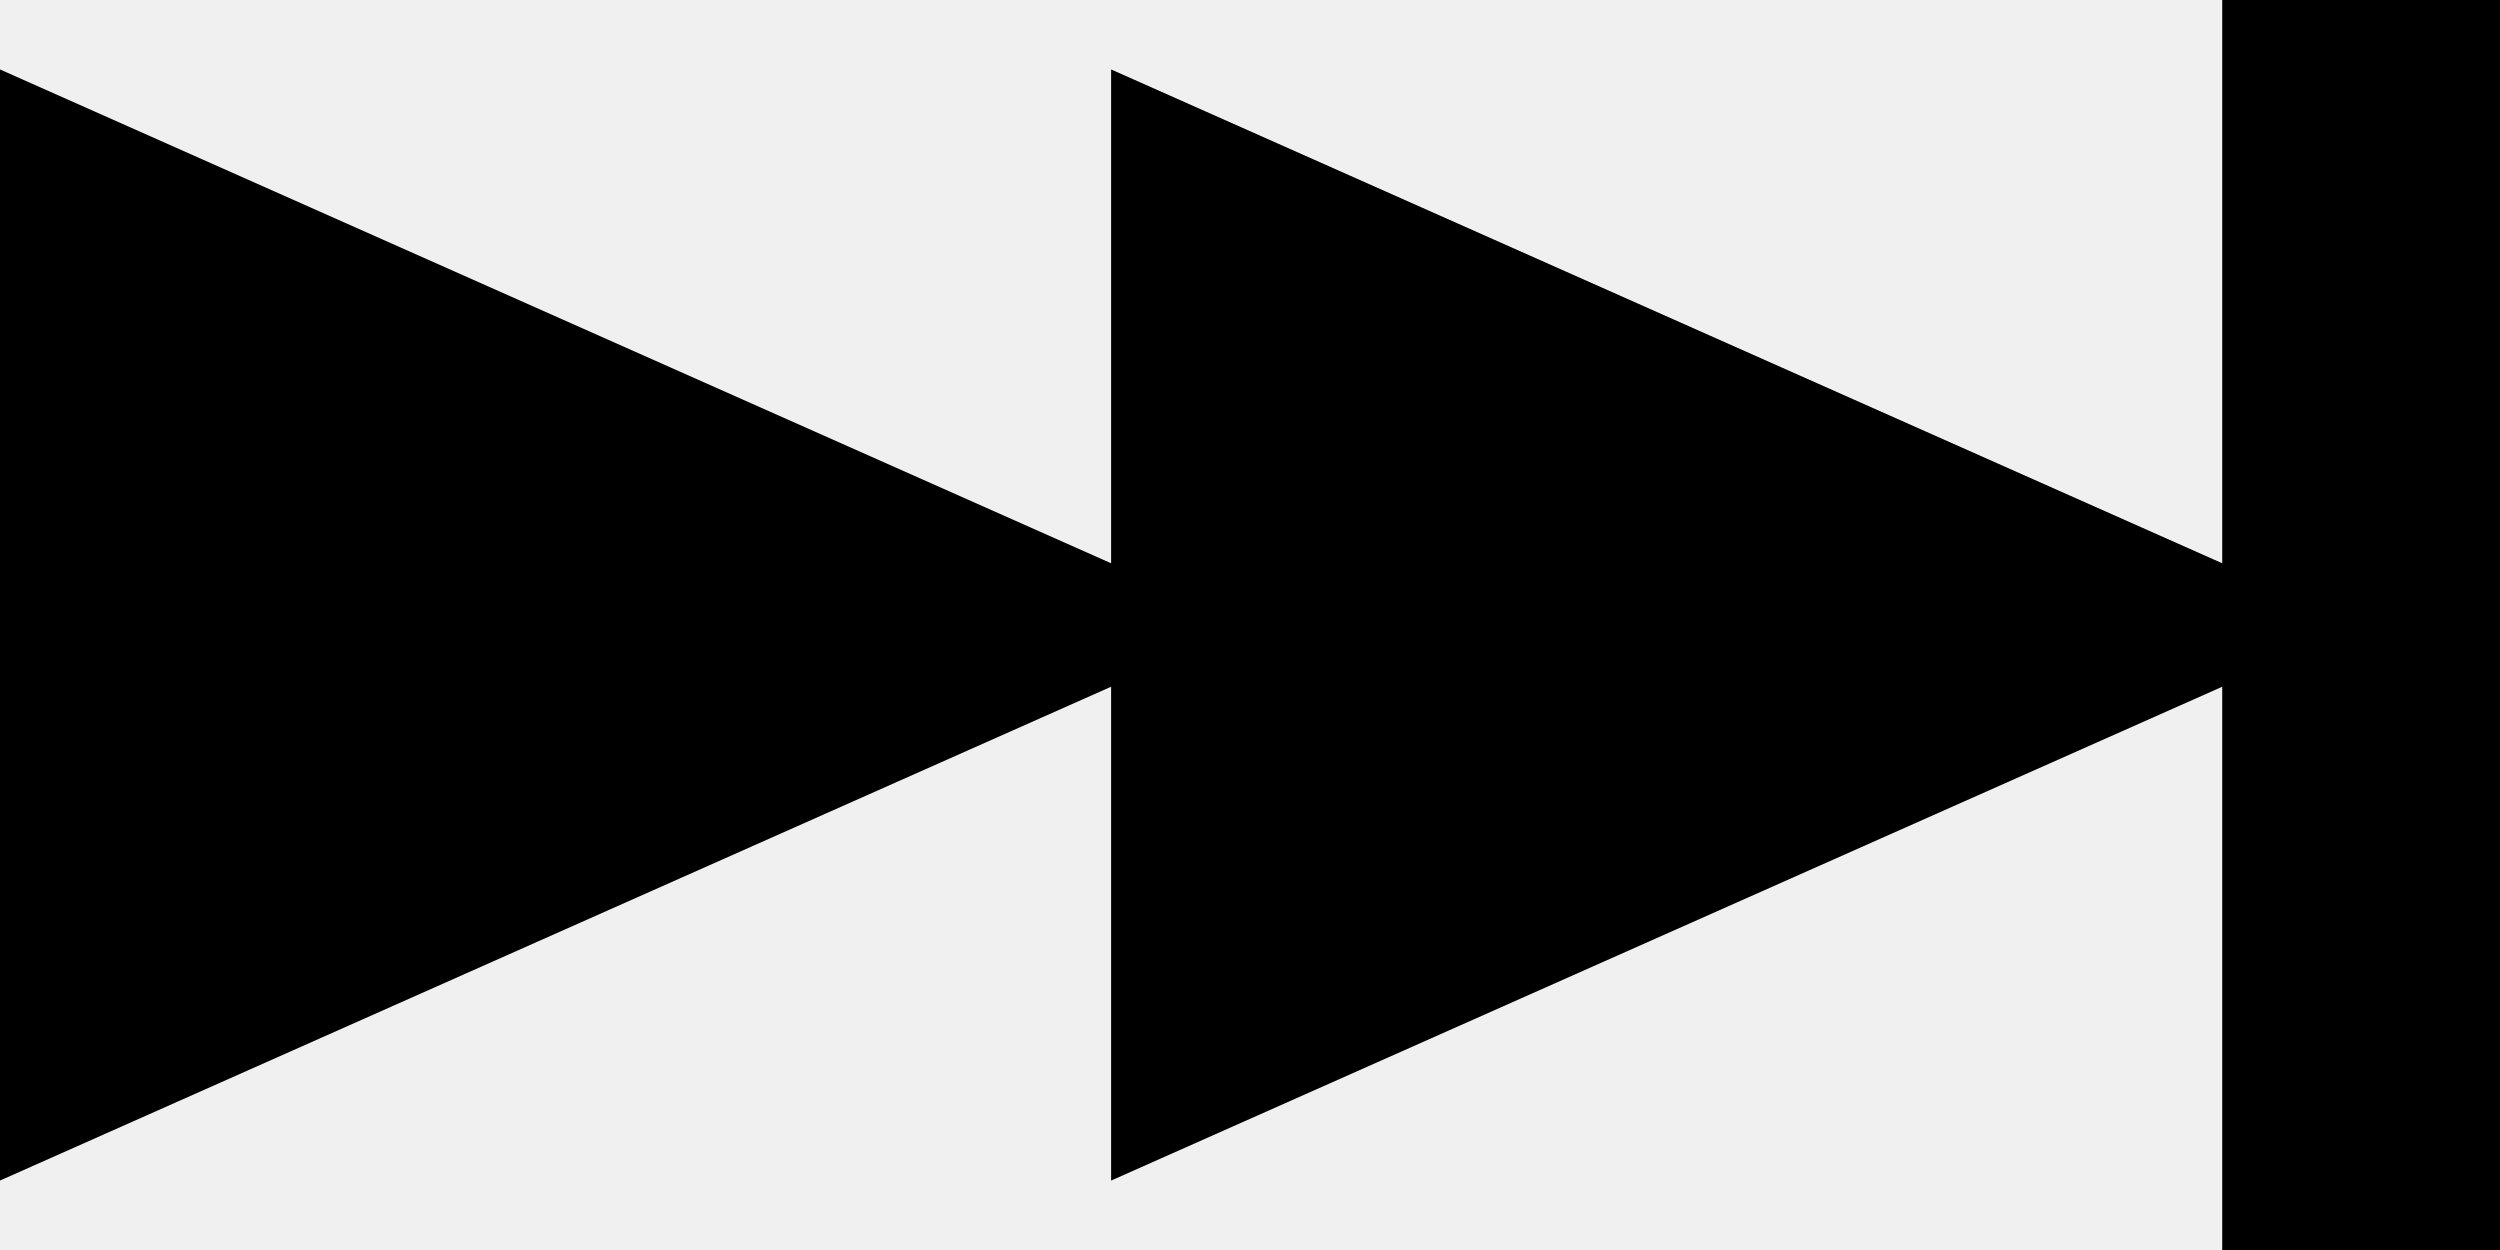
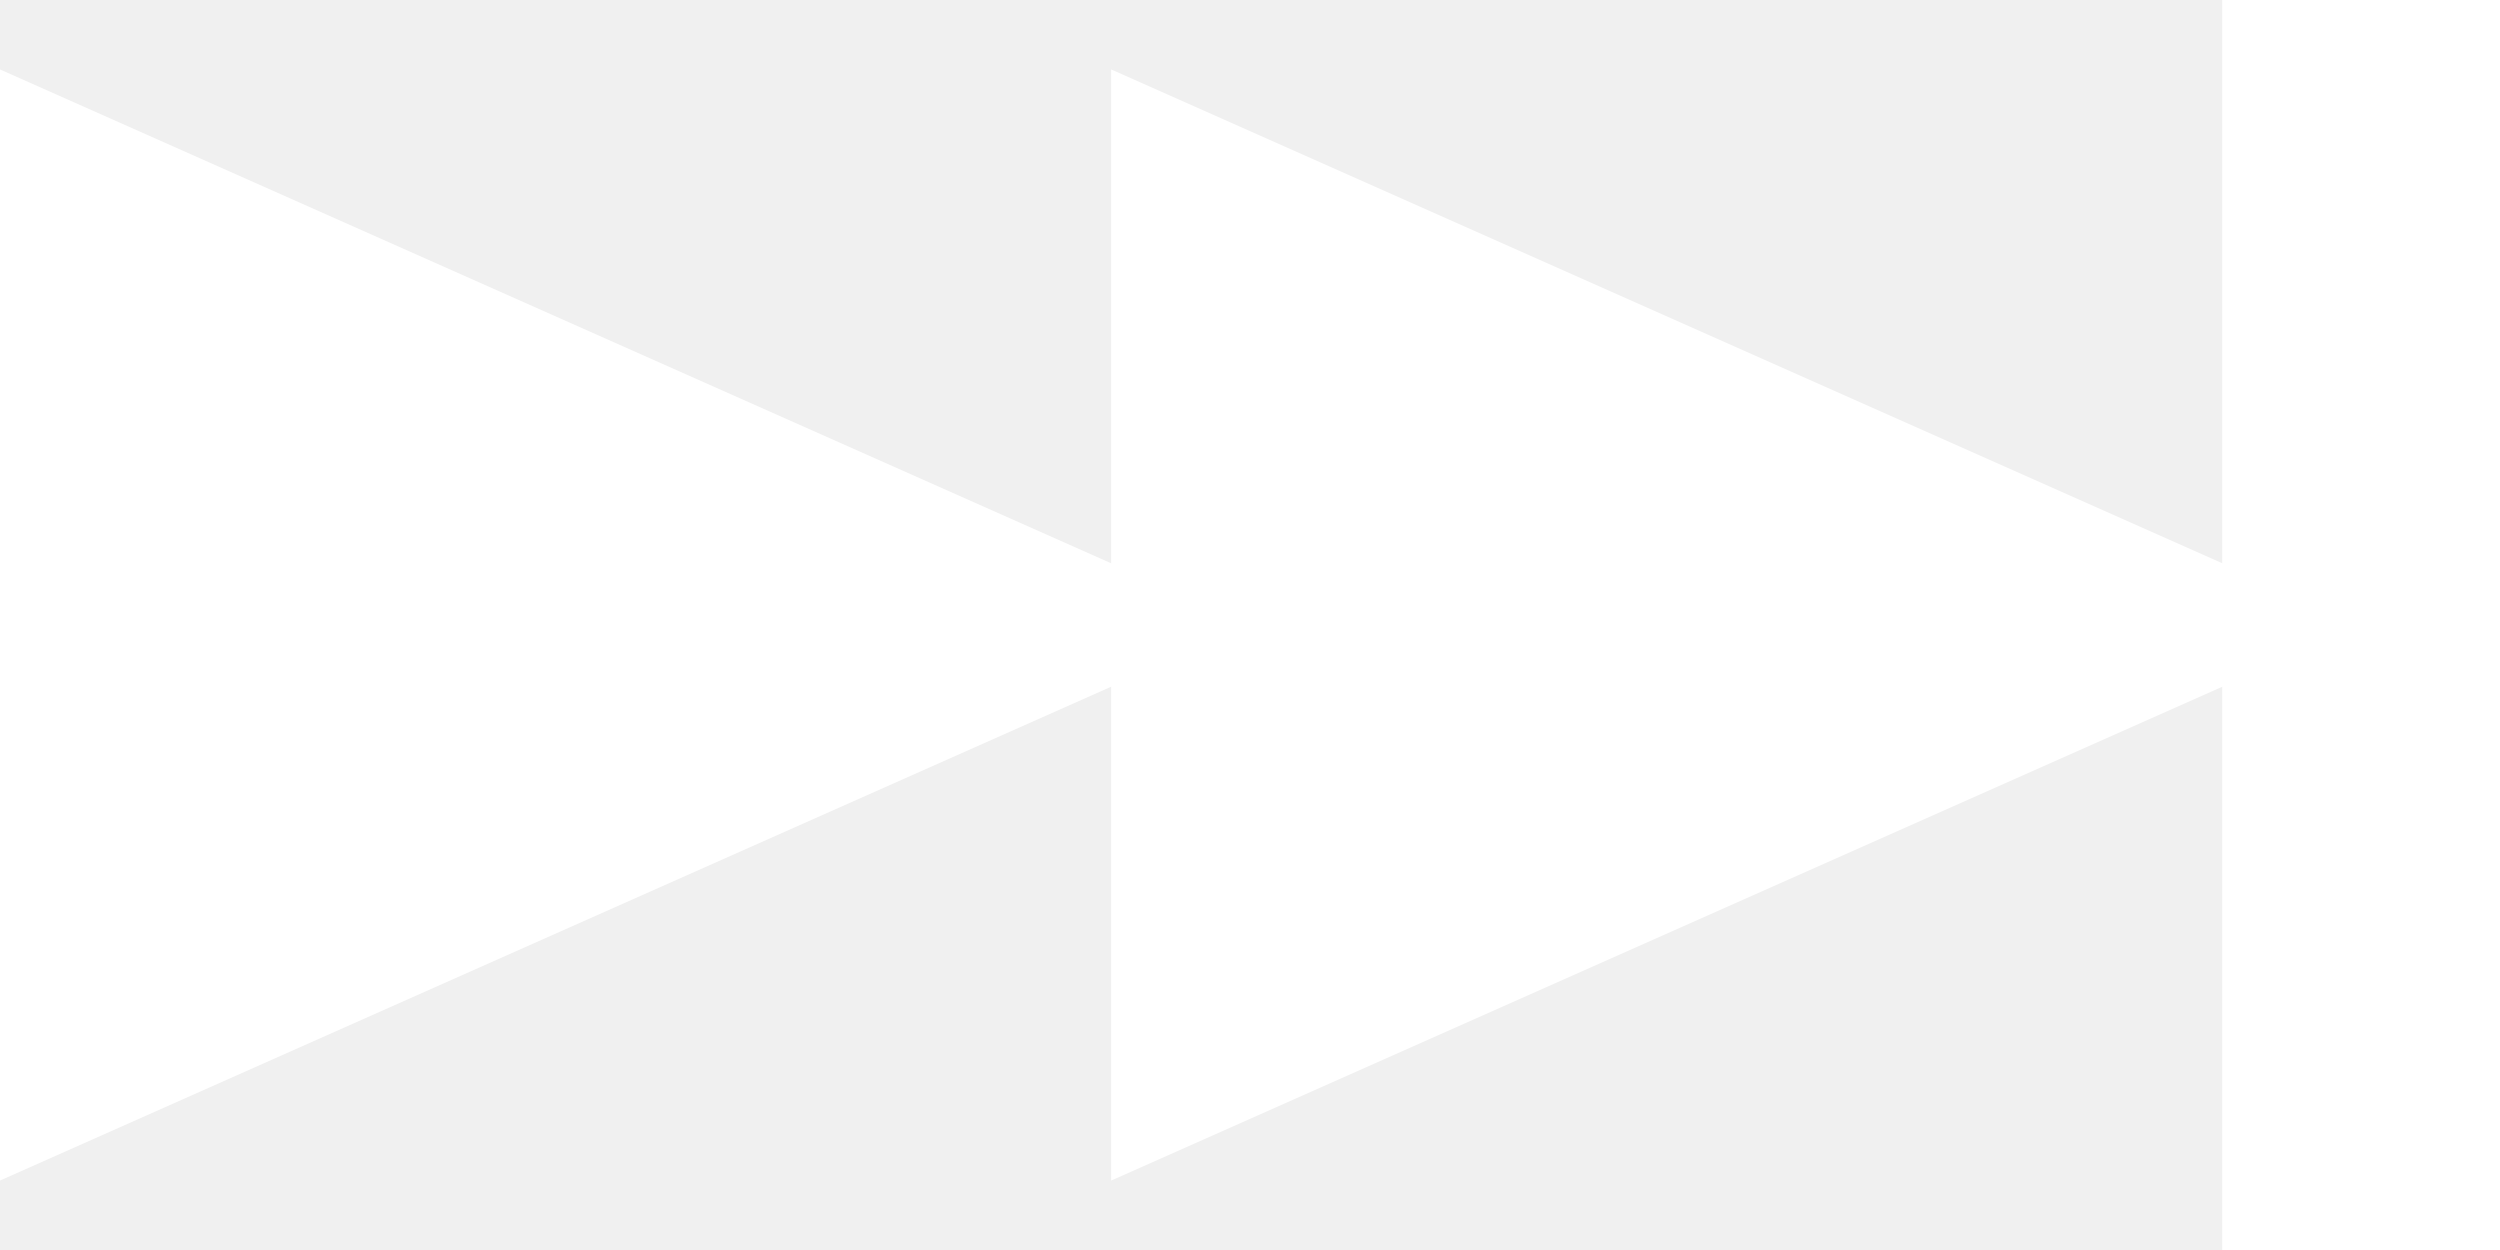
- <svg xmlns="http://www.w3.org/2000/svg" version="1.1" id="Warstwa_1" x="0px" y="0px" width="36px" height="18px" viewBox="0 0 36 18" enable-background="new 0 0 36 18" xml:space="preserve">
+ <svg xmlns="http://www.w3.org/2000/svg" version="1.1" id="Warstwa_1" x="0px" y="0px" width="36px" height="18px" viewBox="0 0 36 18" enable-background="new 0 0 36 18" xml:space="preserve" fill="#fff">
  <g>
    <polygon points="0,17 18,9 0,1  " />
    <polygon points="16,17 34,9 16,1  " />
    <rect x="32" width="4" height="18" />
  </g>
</svg>
